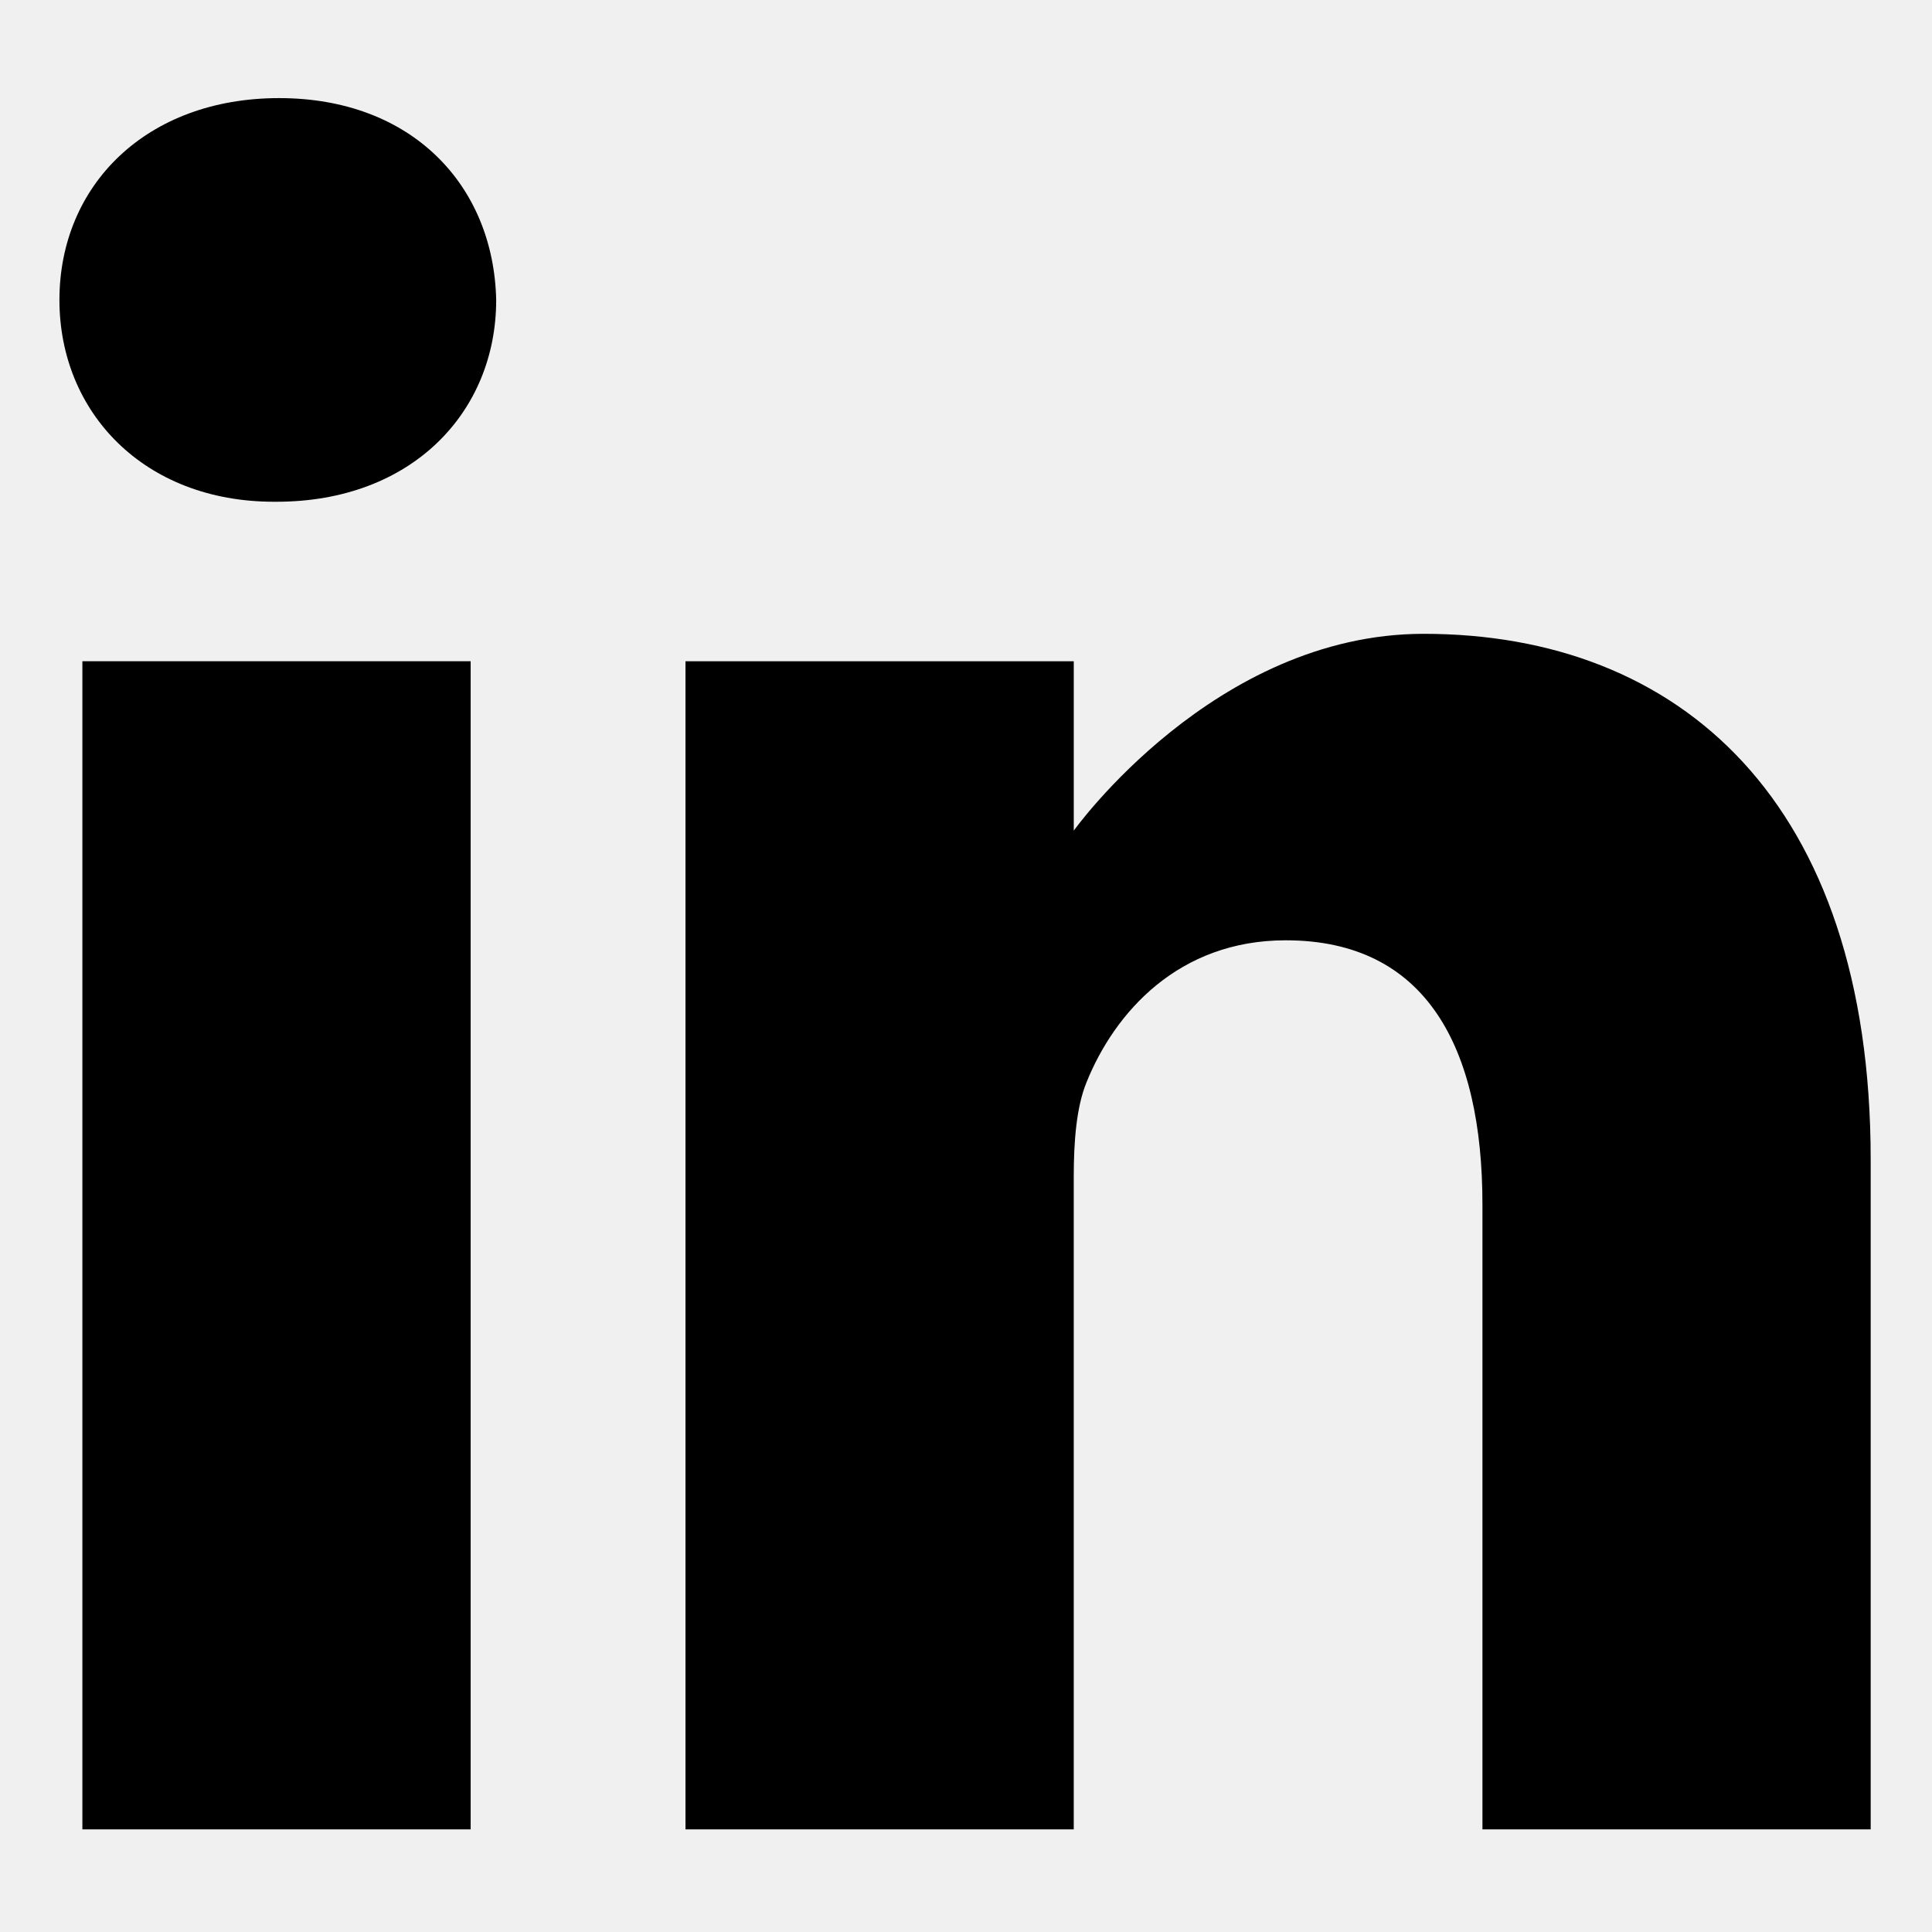
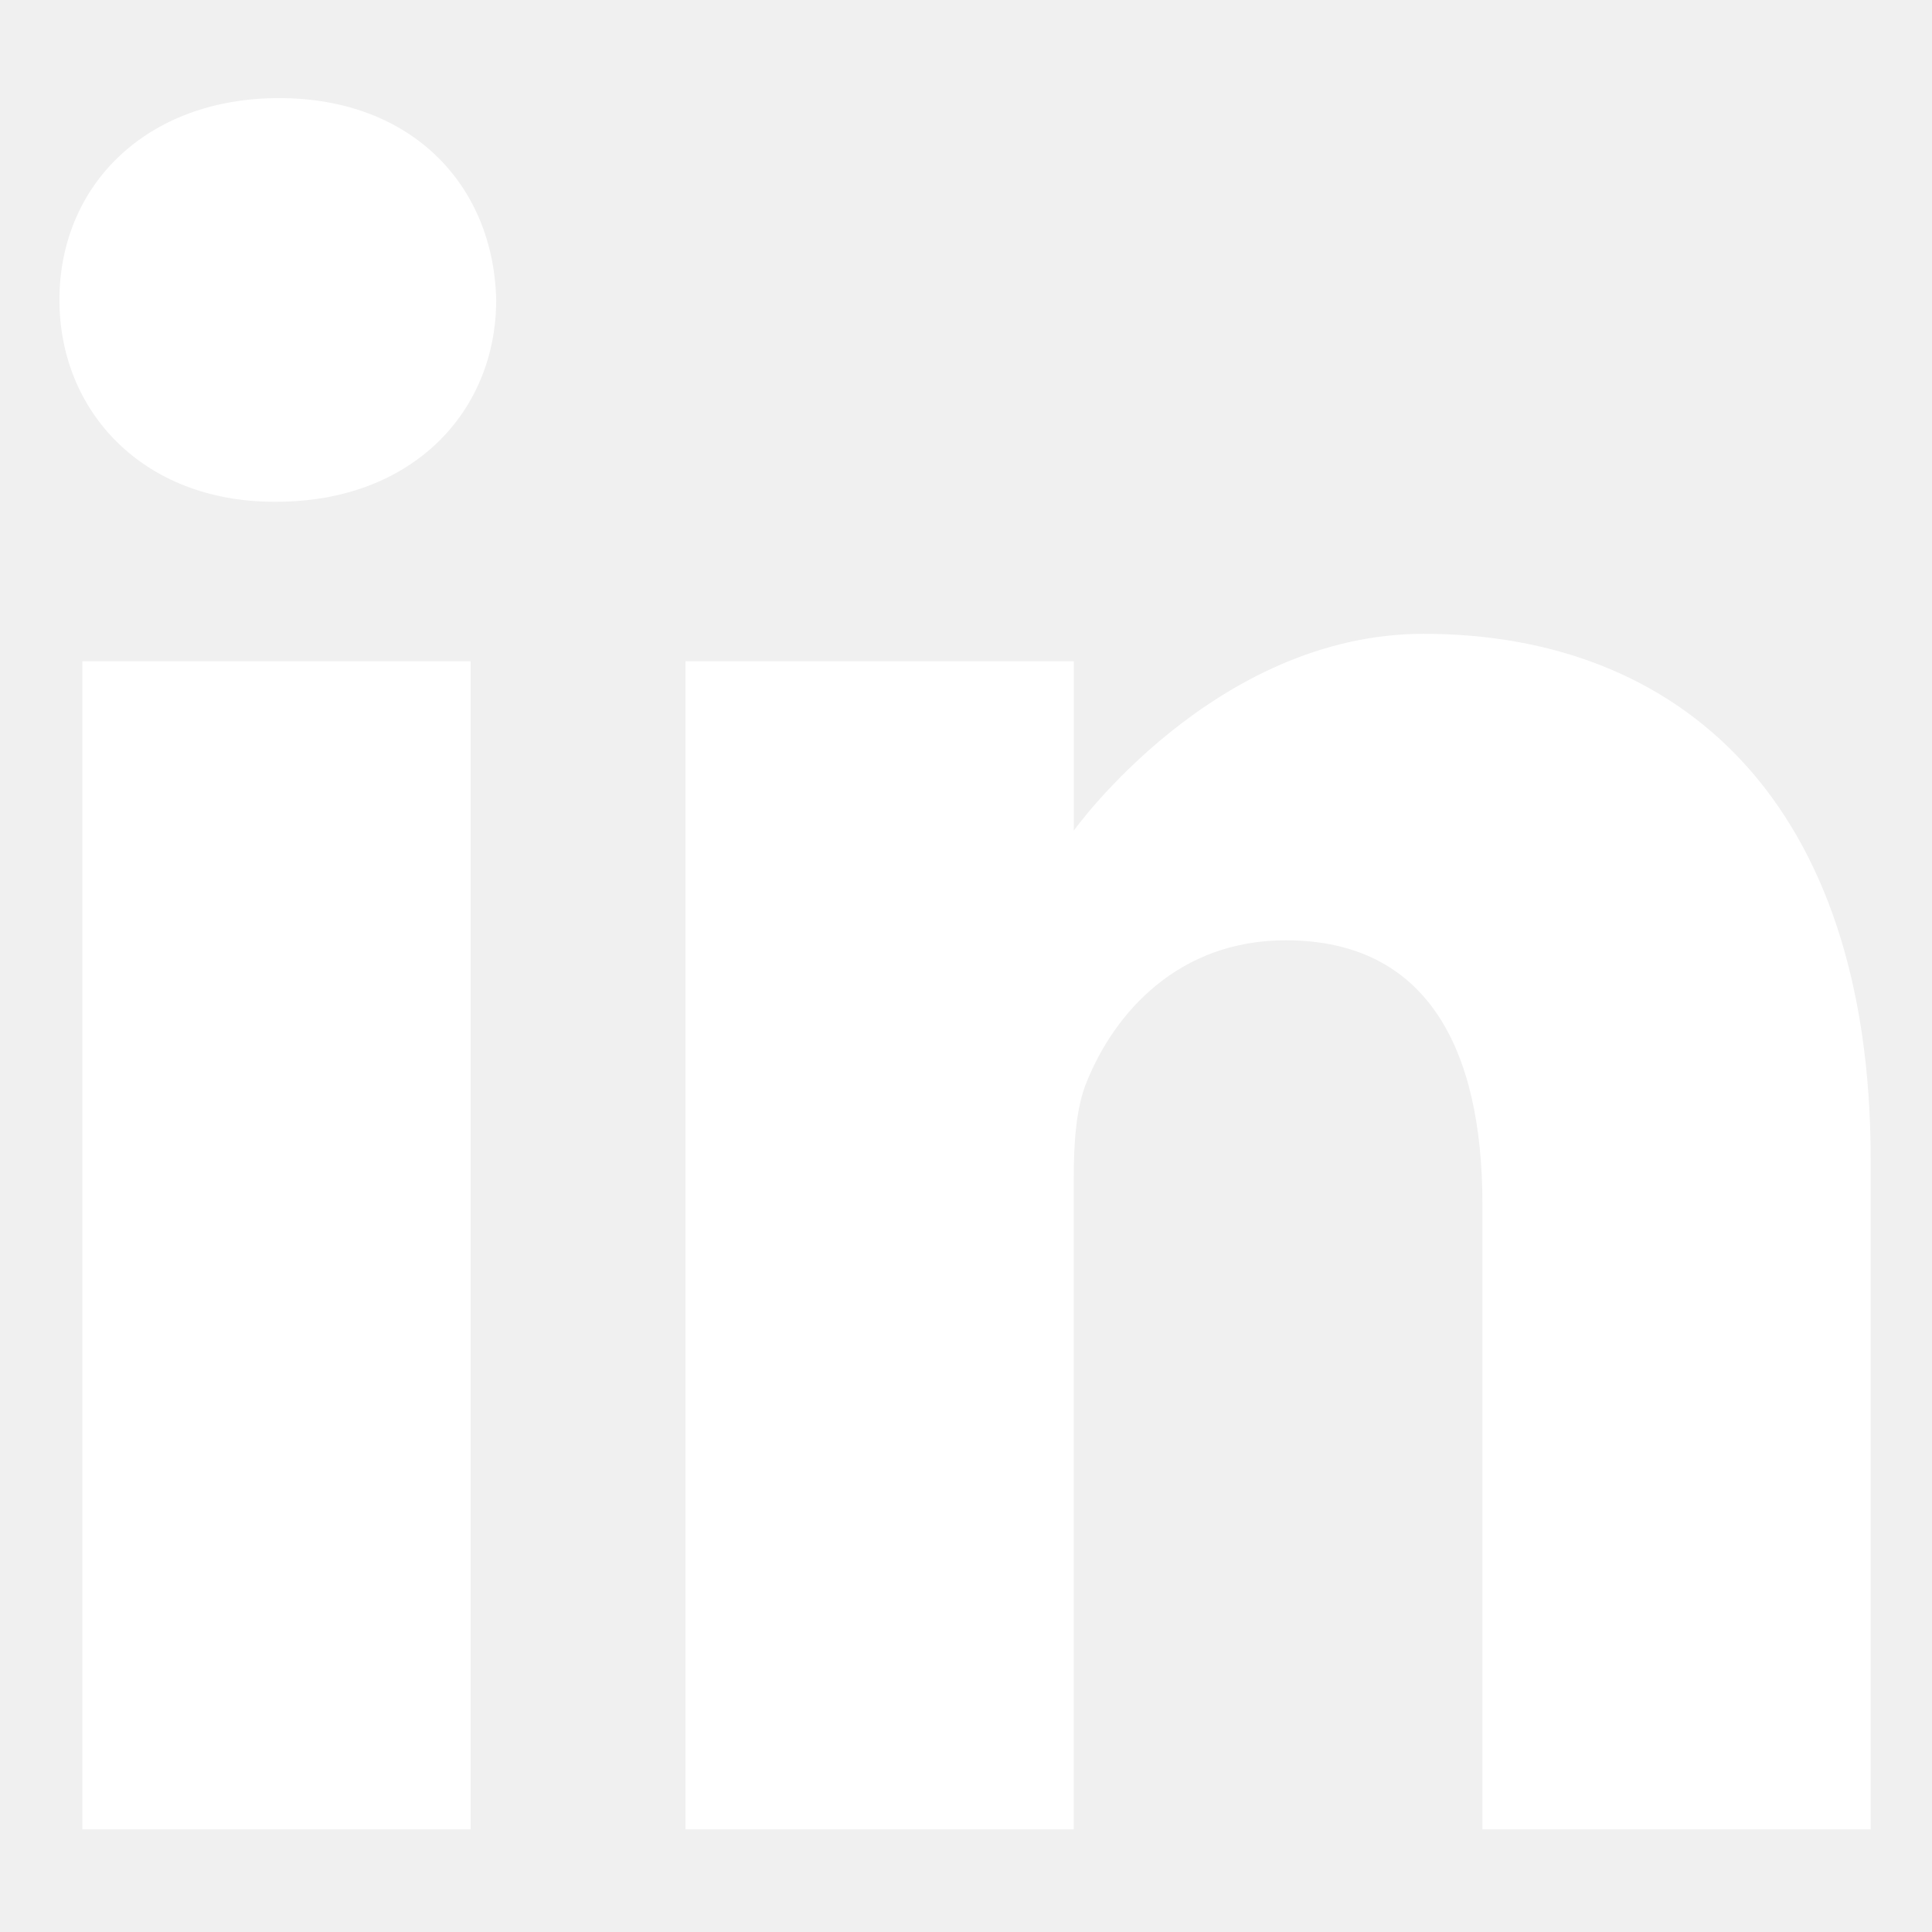
- <svg xmlns="http://www.w3.org/2000/svg" height="682pt" viewBox="-21 -35 682.667 682" width="682pt">
+ <svg xmlns="http://www.w3.org/2000/svg" fill="white" height="682pt" viewBox="-21 -35 682.667 682" width="682pt">
  <path d="m77.613-.668c-46.93 0-77.613 30.816-77.613 71.32 0 39.609 29.77 71.305 75.812 71.305h.891c47.848 0 77.625-31.695 77.625-71.305-.895-40.504-29.777-71.32-76.715-71.32zm0 0" />
  <path d="m8.109 198.312h137.195v412.758h-137.195zm0 0" />
  <path d="m482.055 188.625c-74.012 0-123.641 69.547-123.641 69.547v-59.859h-137.199v412.758h137.191v-230.5c0-12.34.895-24.66 4.52-33.484 9.918-24.641 32.488-50.168 70.391-50.168 49.645 0 69.5 37.852 69.5 93.34v220.812h137.184v-236.668c0-126.781-67.688-185.777-157.945-185.777zm0 0" />
</svg>
